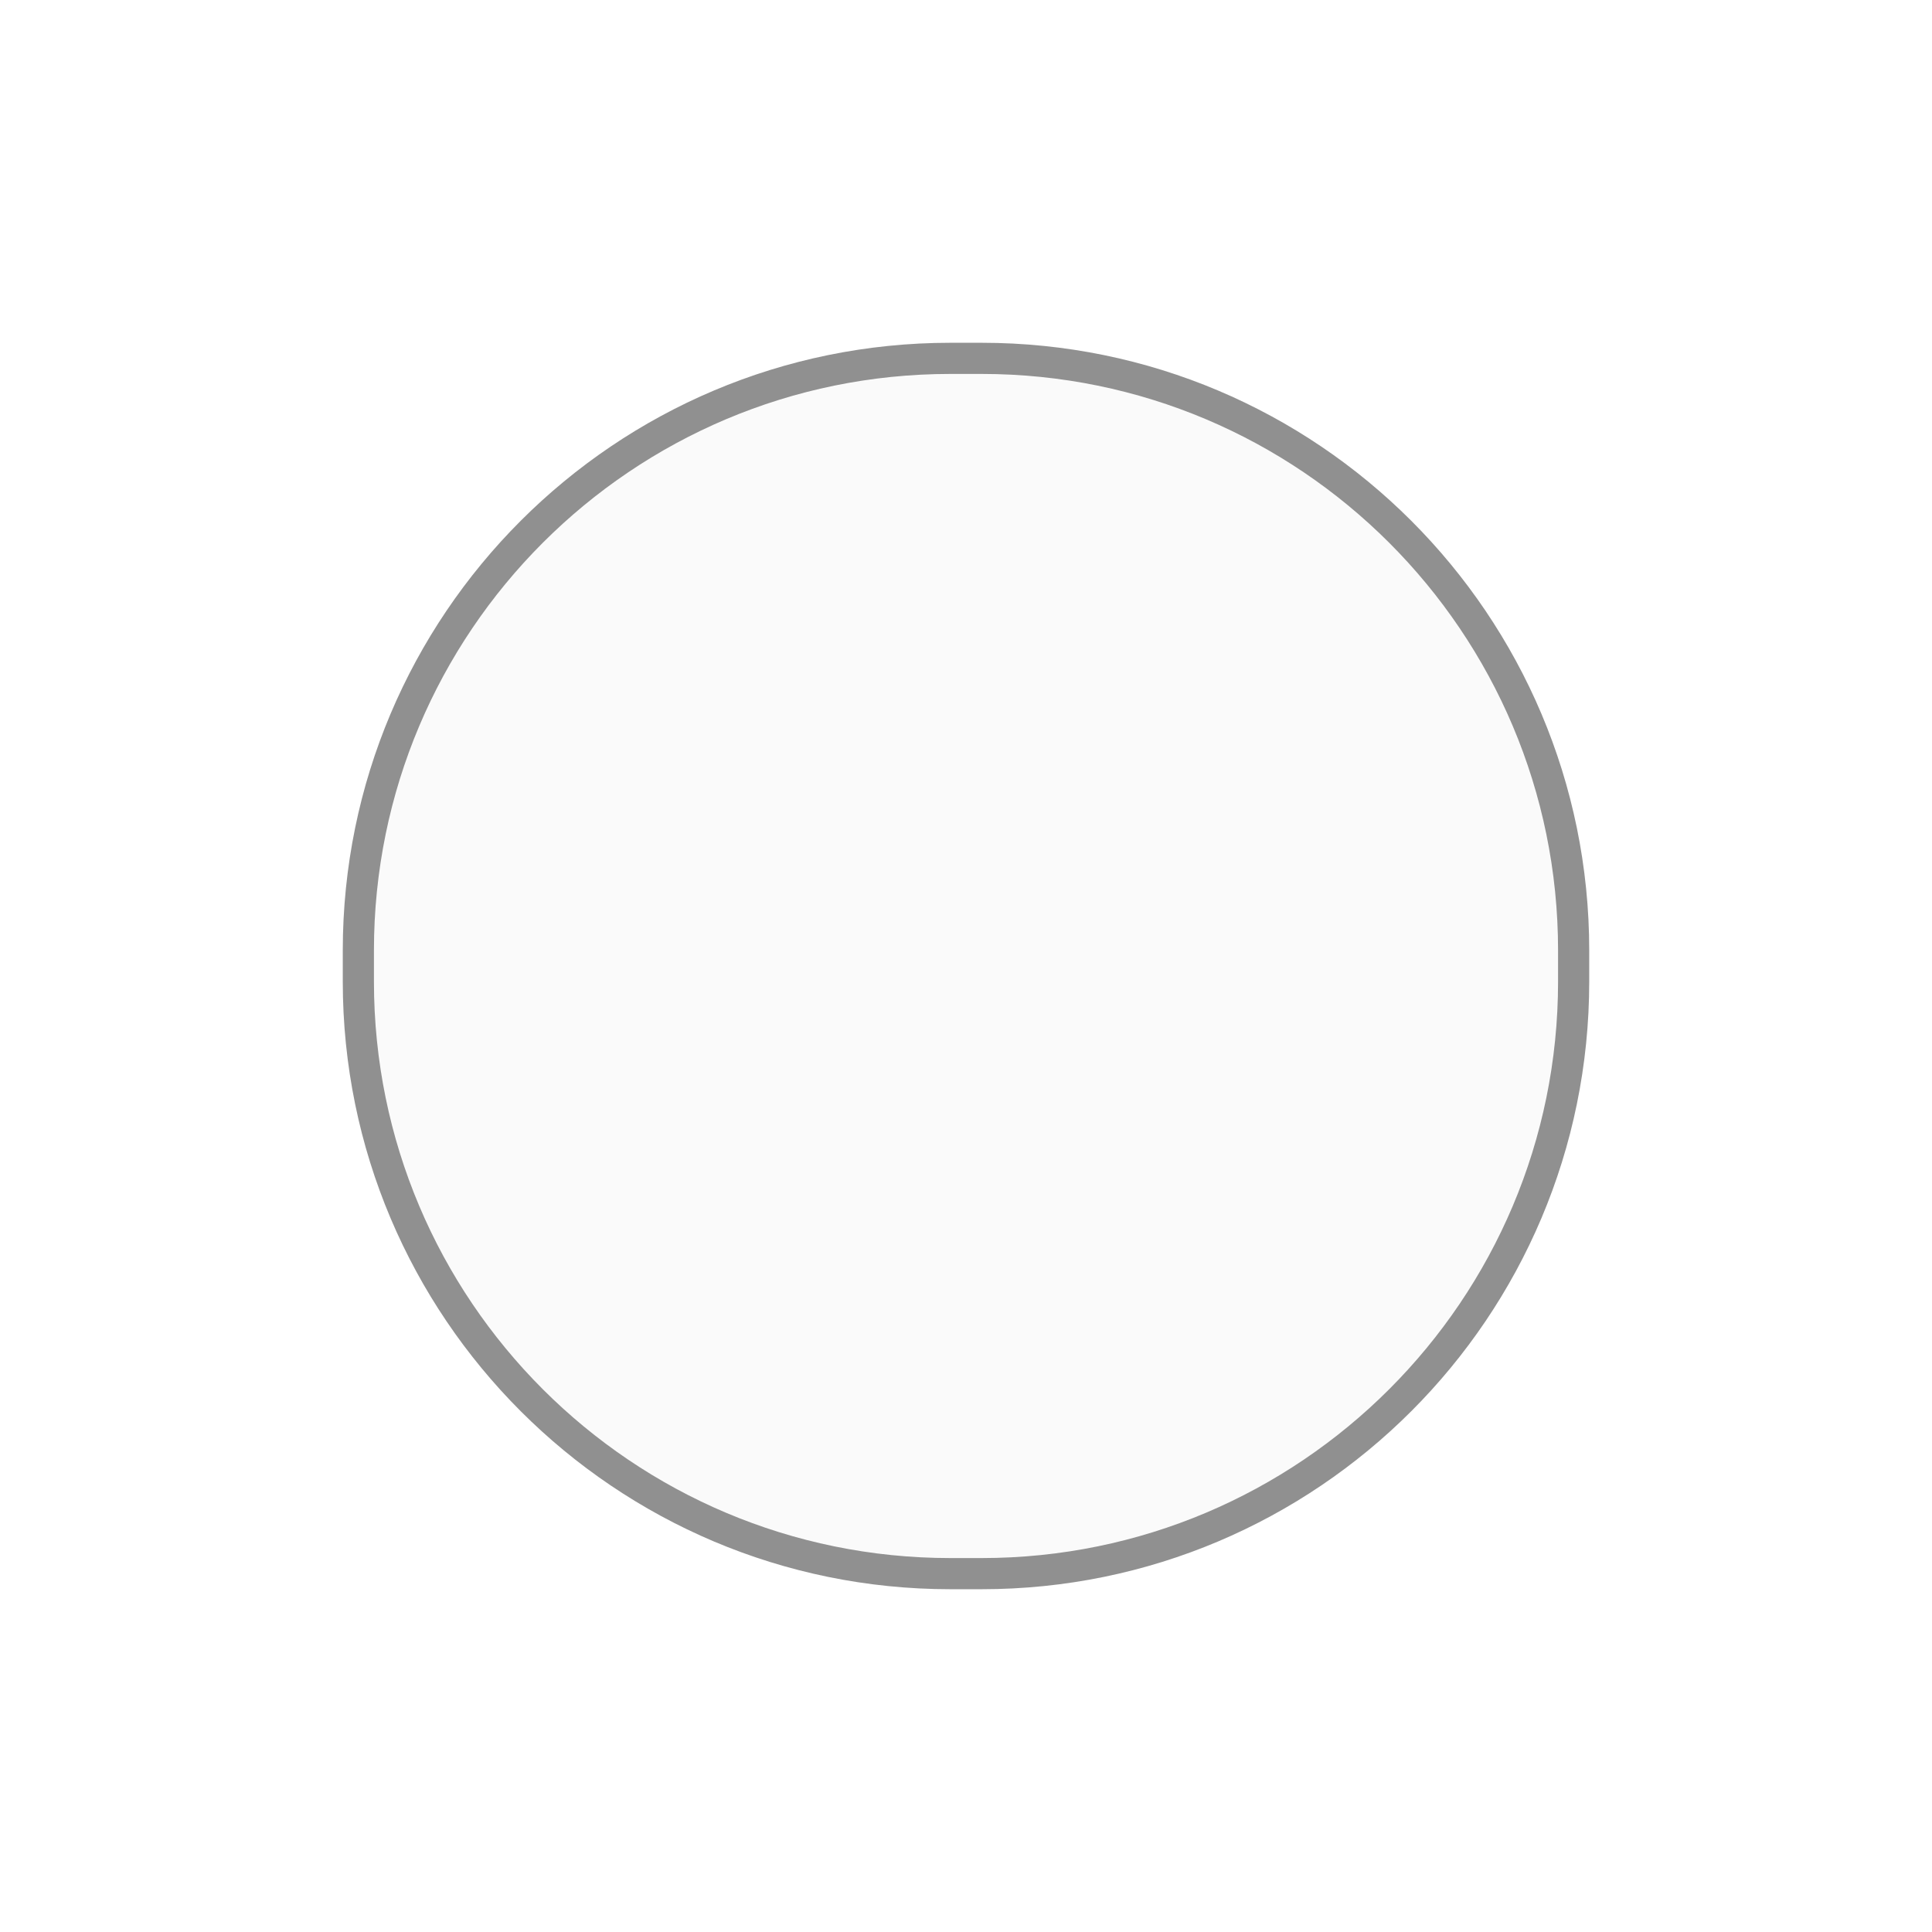
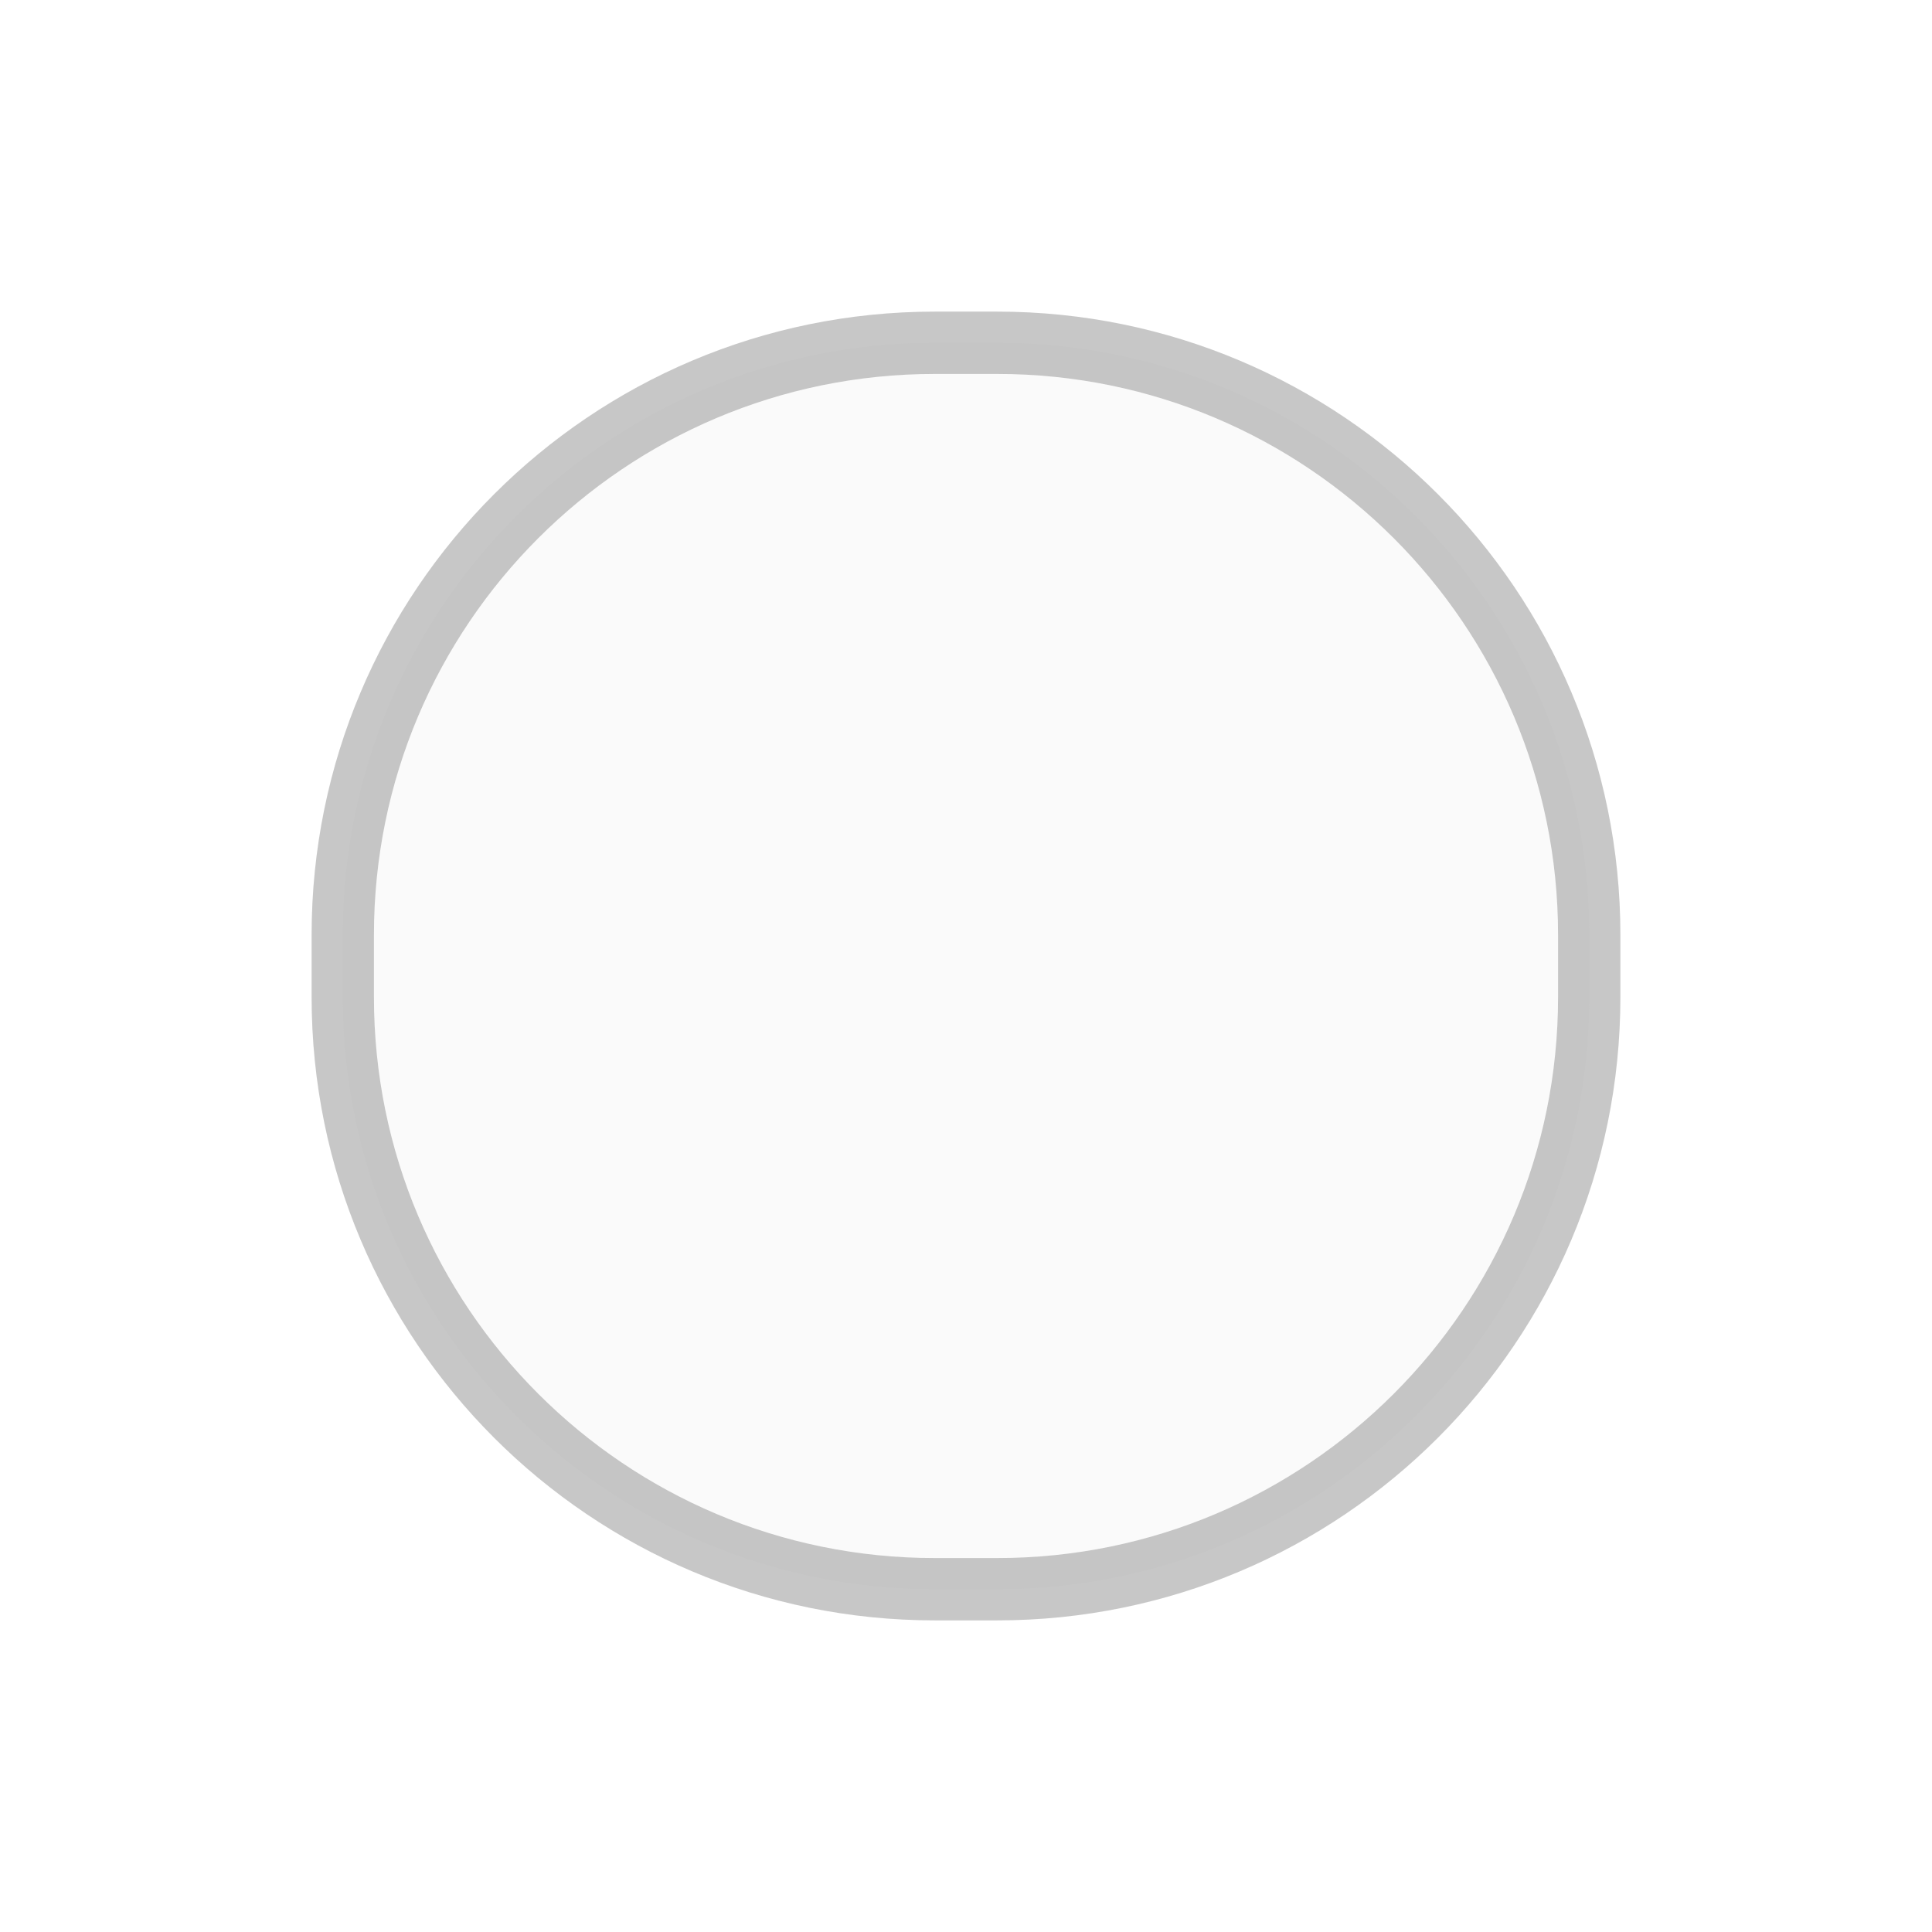
<svg xmlns="http://www.w3.org/2000/svg" width="31" height="31" version="1.1" viewBox="0 0 31 31">
-   <rect x="5.75" y="5.75" width="19.5" height="19.5" rx="9.5" fill="#f9f9f9" fill-opacity="0.85" stroke="#909090" stroke-width="0.5" />
+   <rect x="5.5" y="5.5" width="20" height="20" rx="9.5" fill="#f9f9f9" fill-opacity="0.85" stroke="#909090" stroke-width="1" stroke-opacity="0.5" />
</svg>
